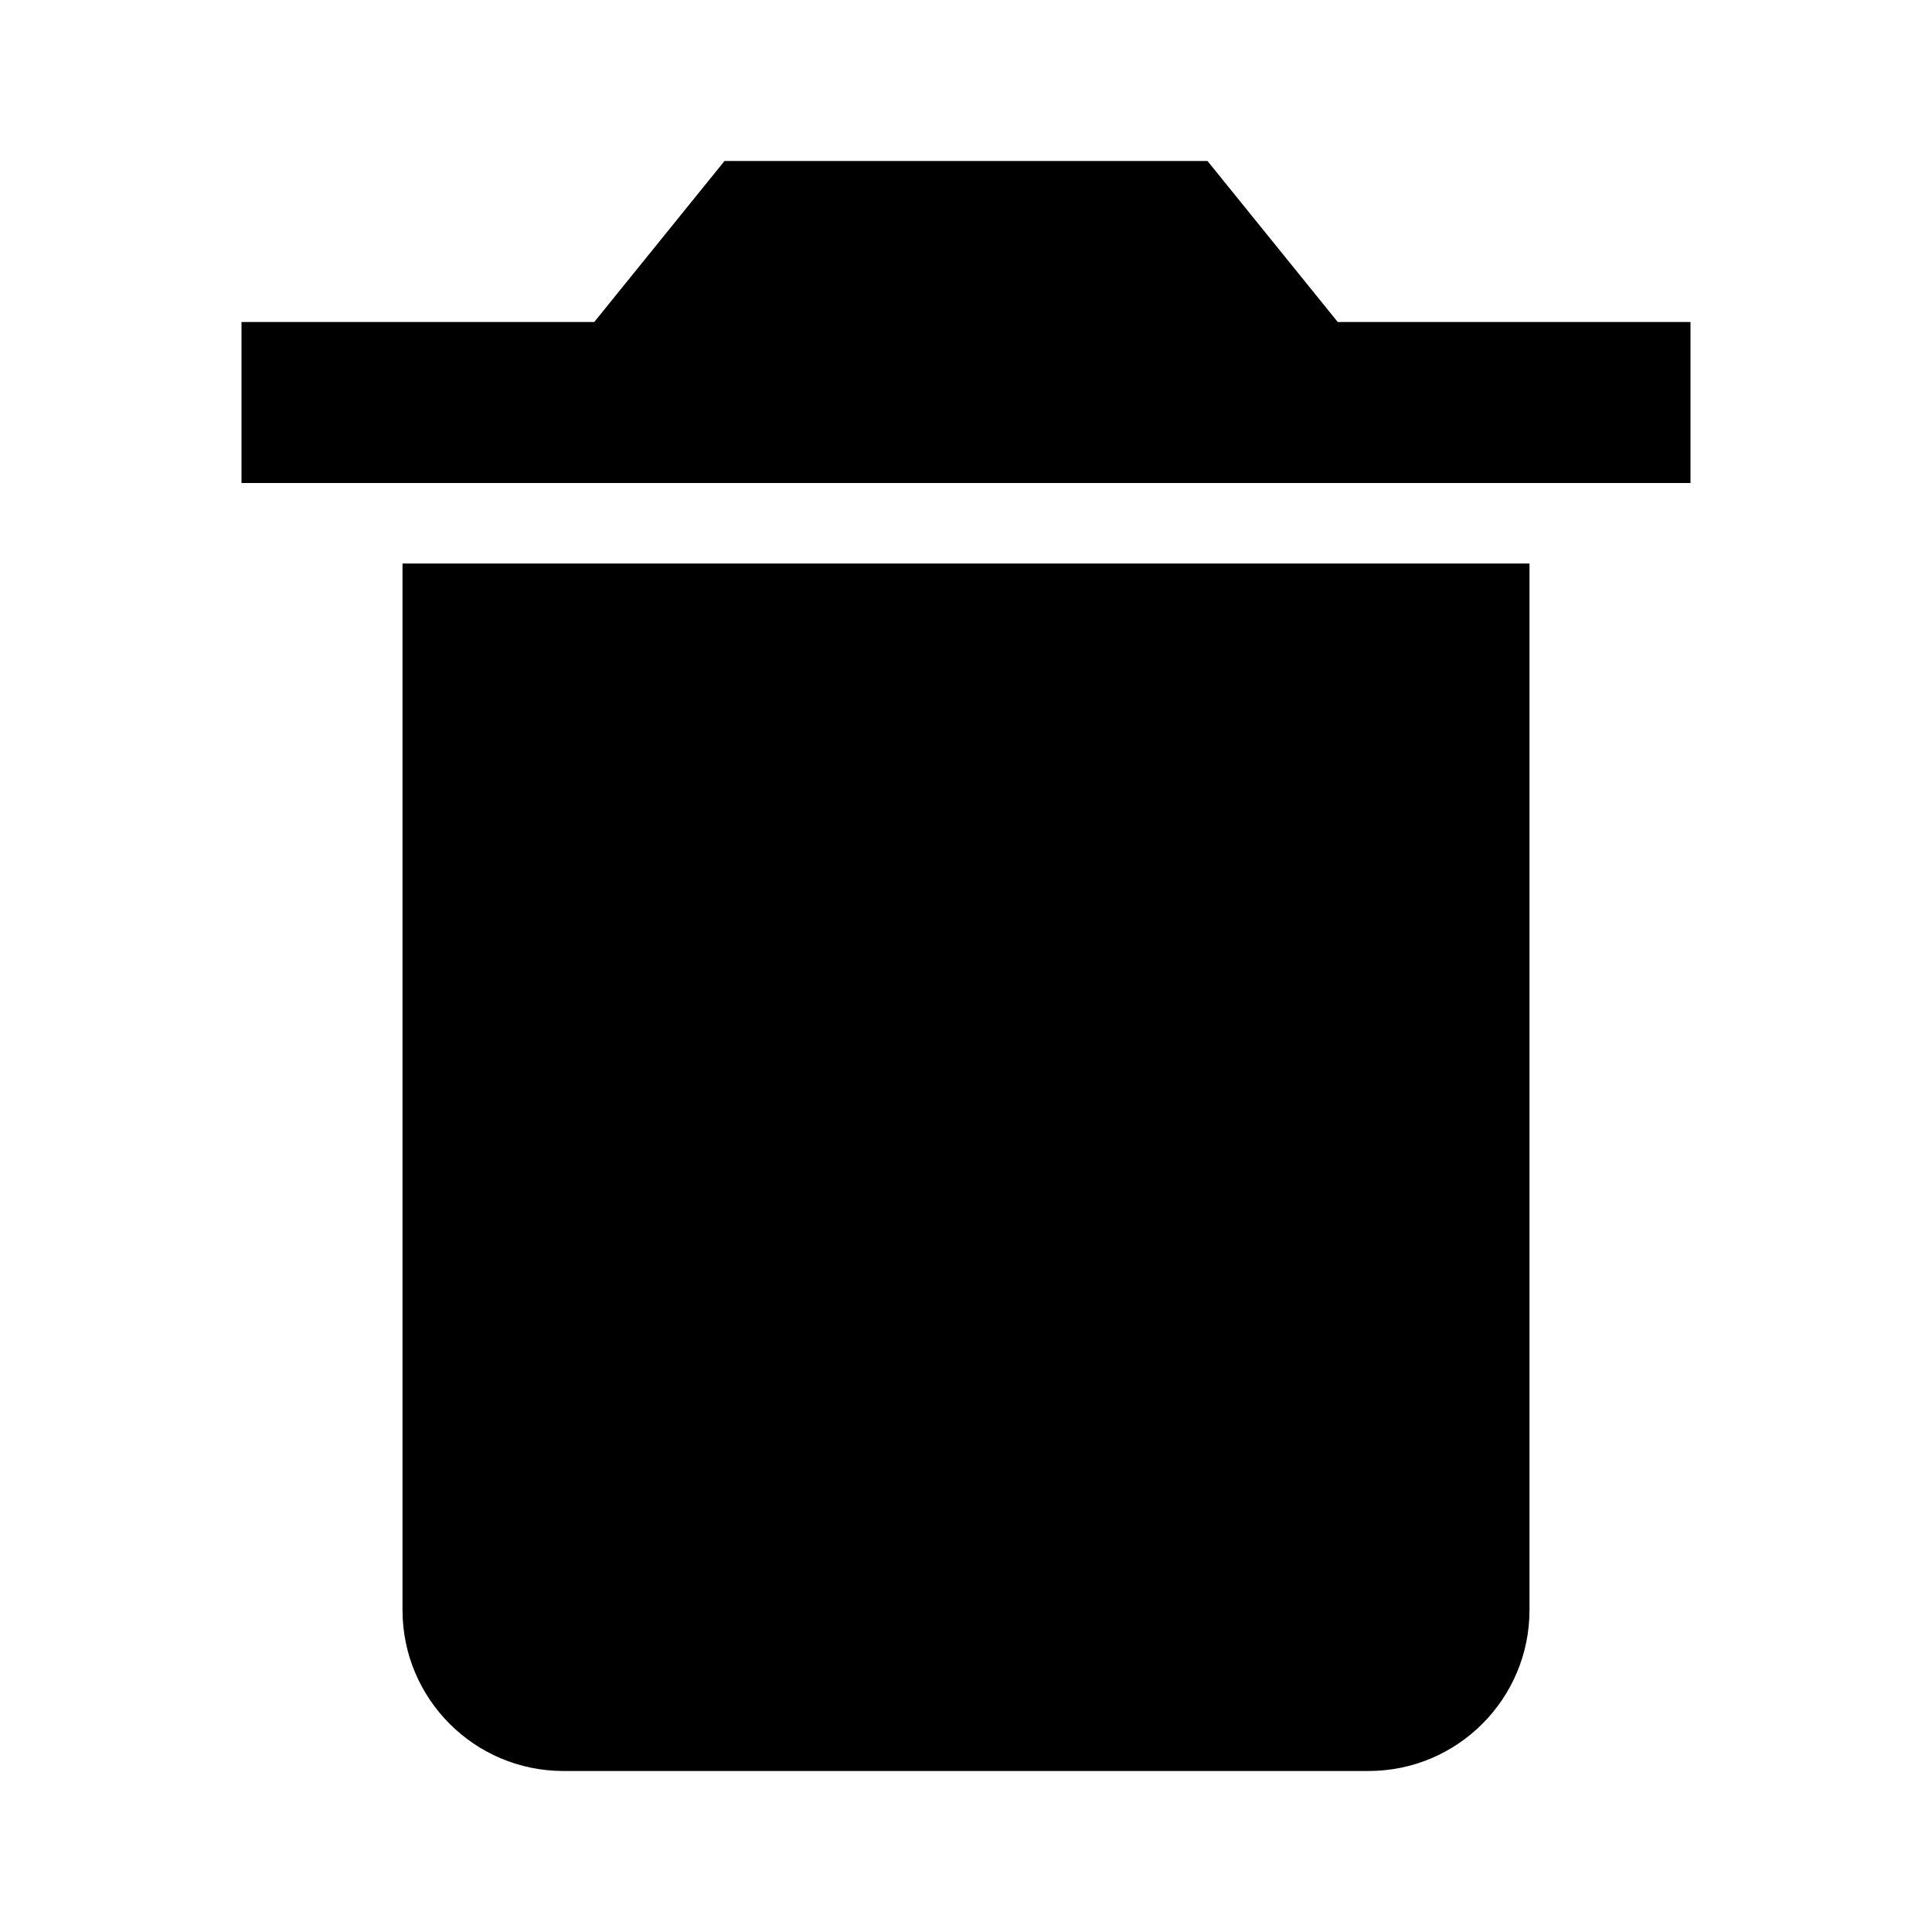
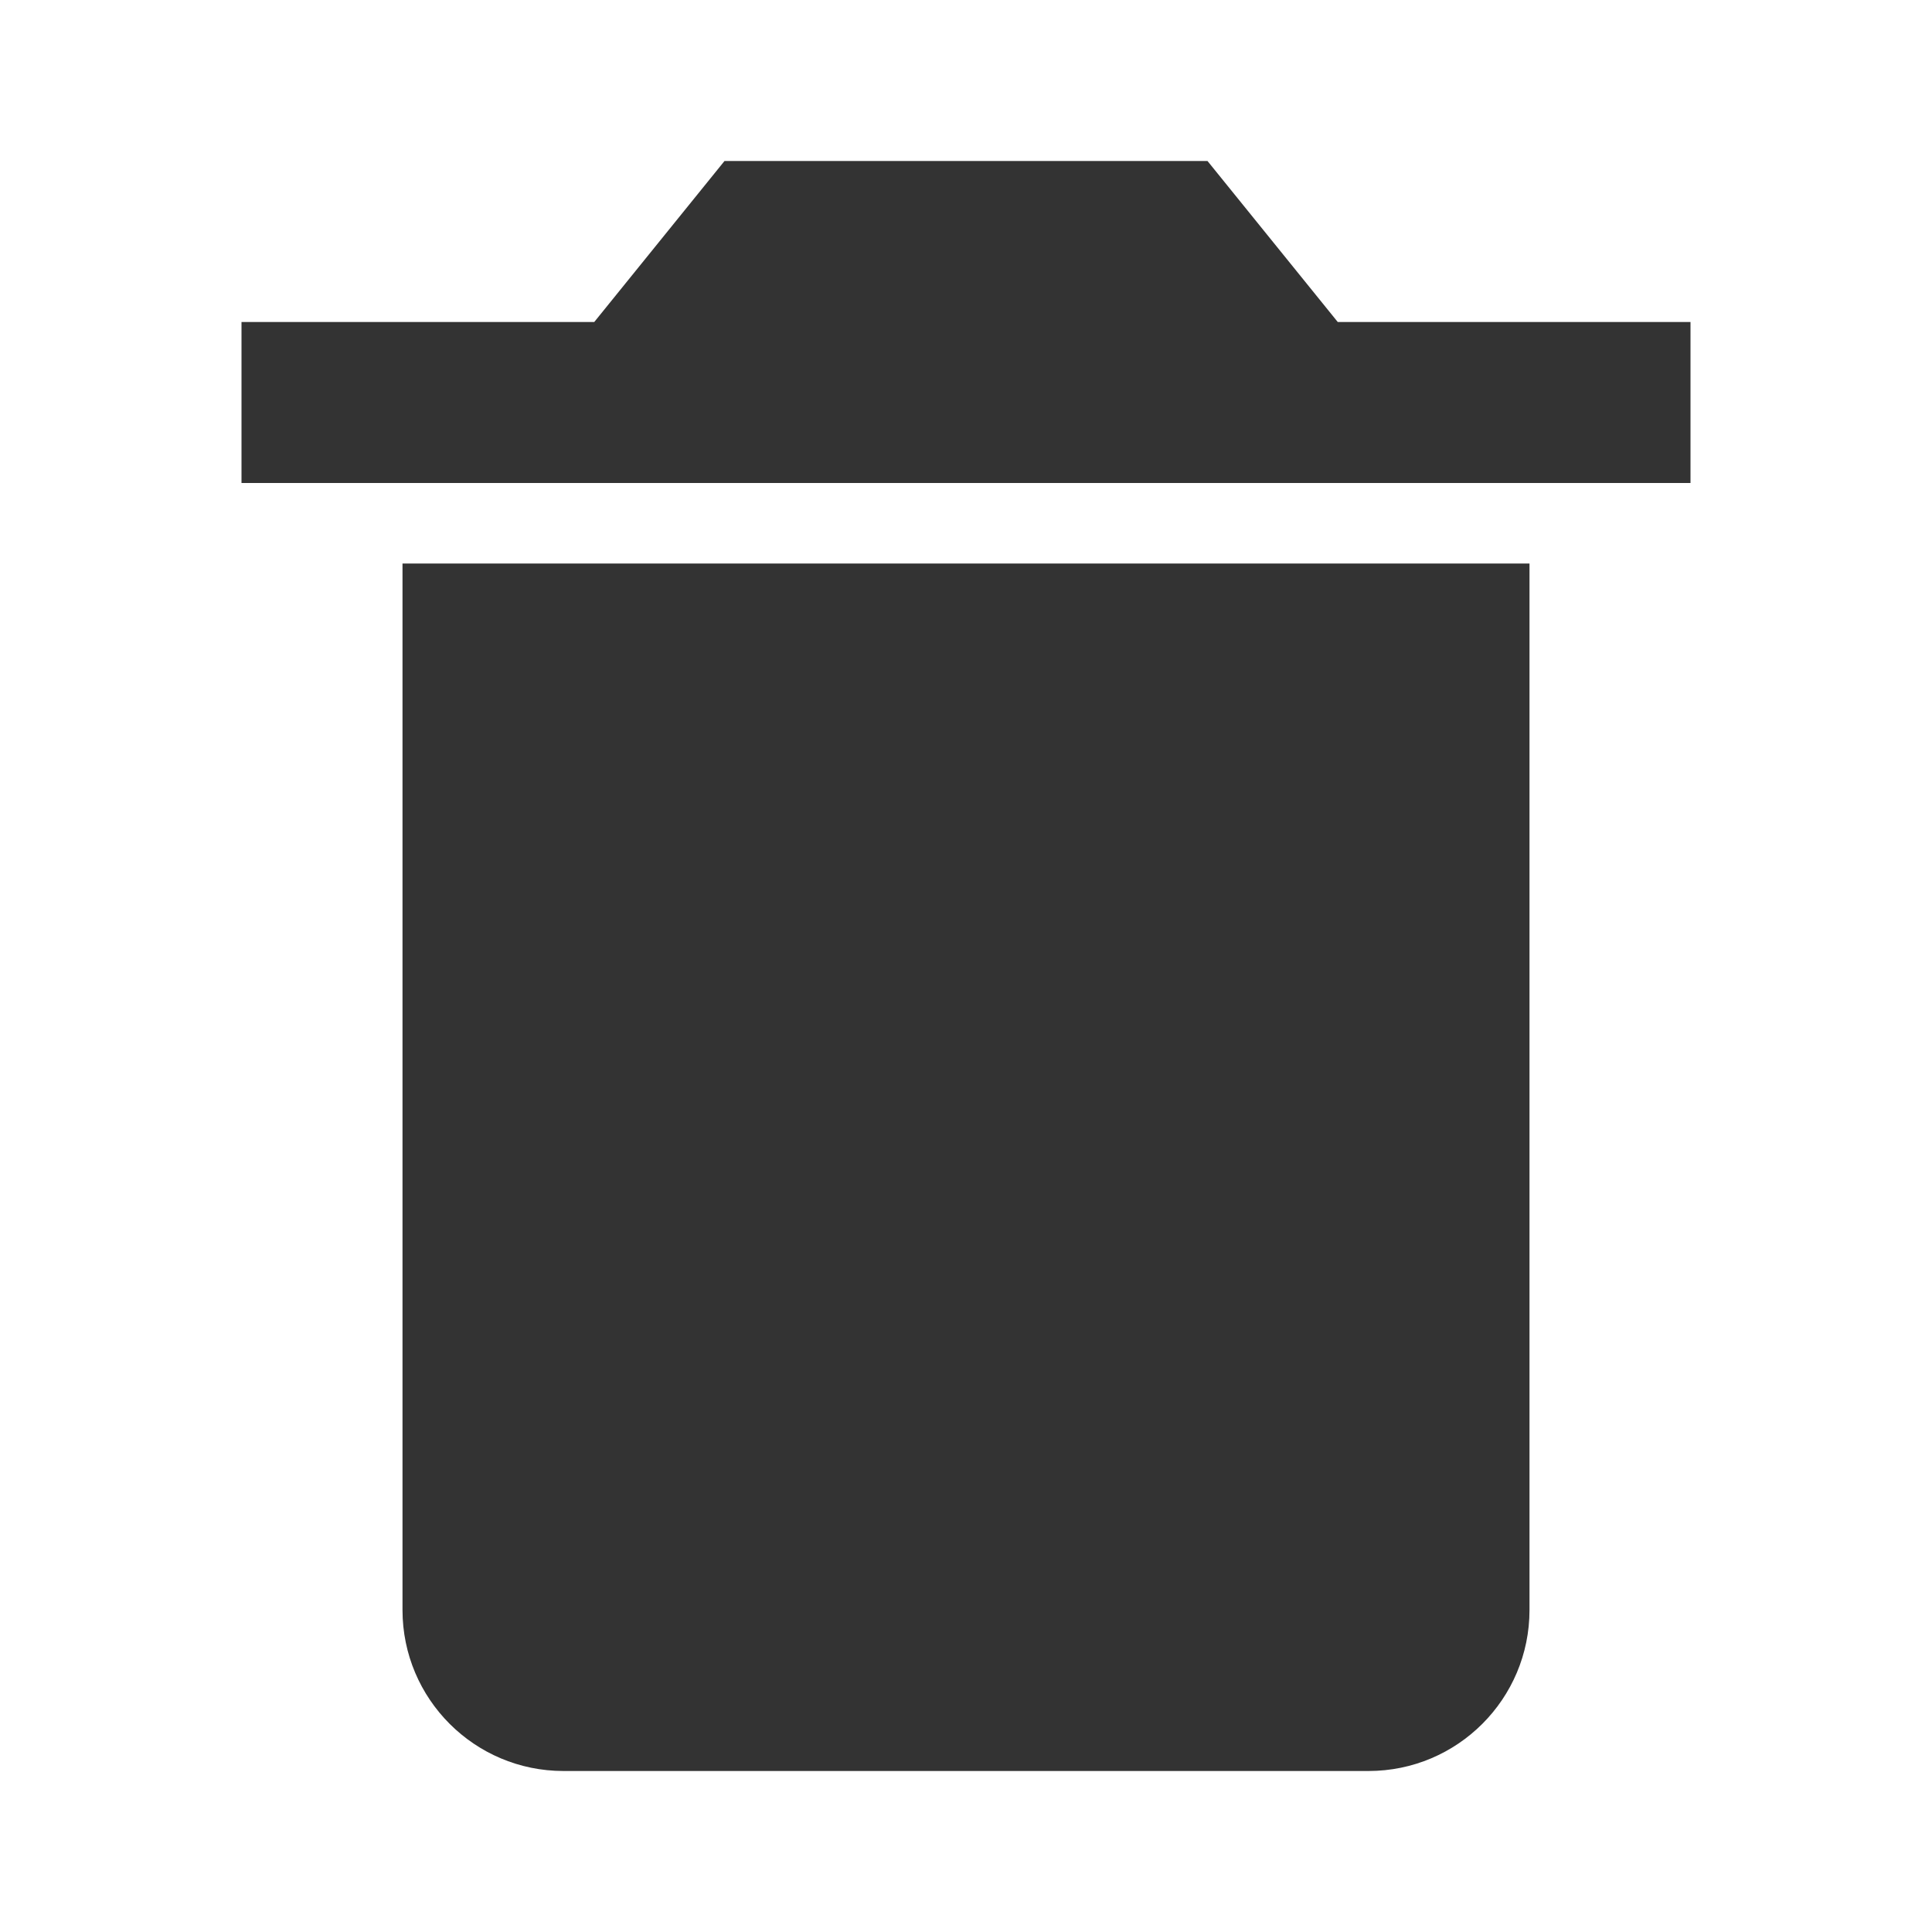
- <svg xmlns="http://www.w3.org/2000/svg" width="24" height="24" viewBox="0 0 24 24" style="fill: rgba(0, 0, 0, 1);transform: ;msFilter:;">
+ <svg xmlns="http://www.w3.org/2000/svg" width="24" height="24" viewBox="0 0 24 24" style="fill: rgb(51, 51, 51);transform: ;msFilter:;">
  <path d="M6 7H5v13a2 2 0 0 0 2 2h10a2 2 0 0 0 2-2V7H6zm10.618-3L15 2H9L7.382 4H3v2h18V4z" />
</svg>
